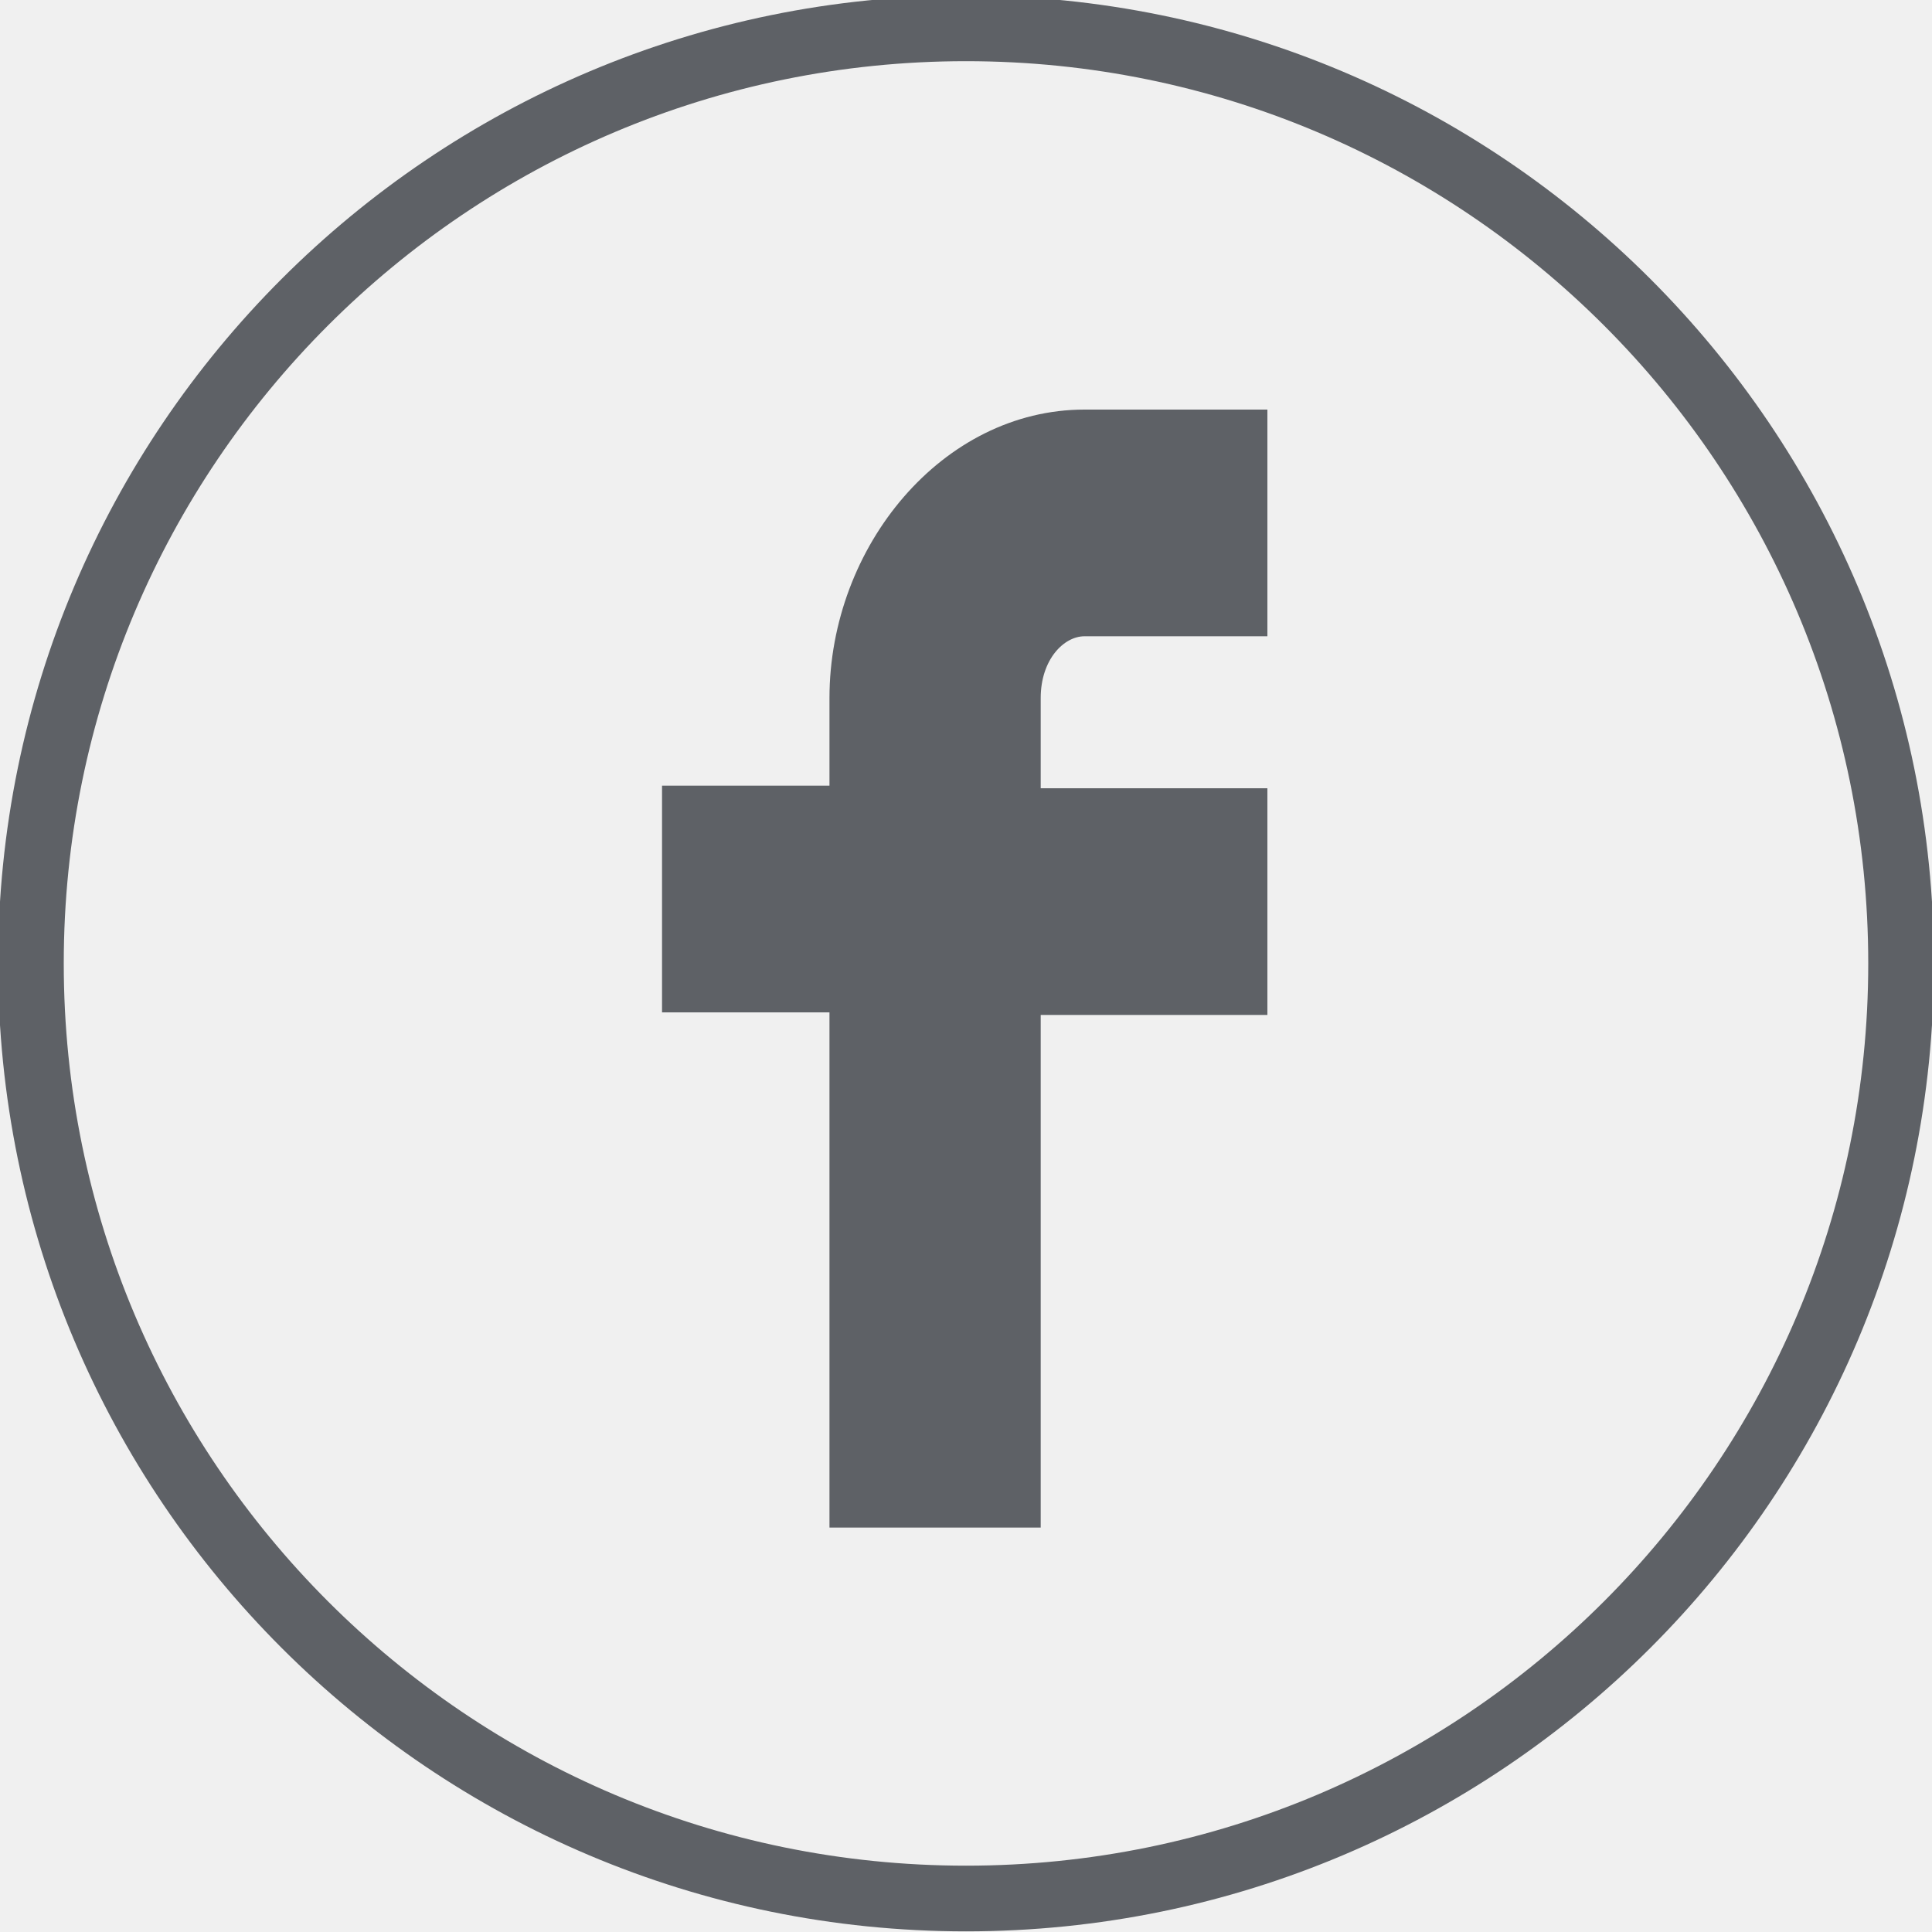
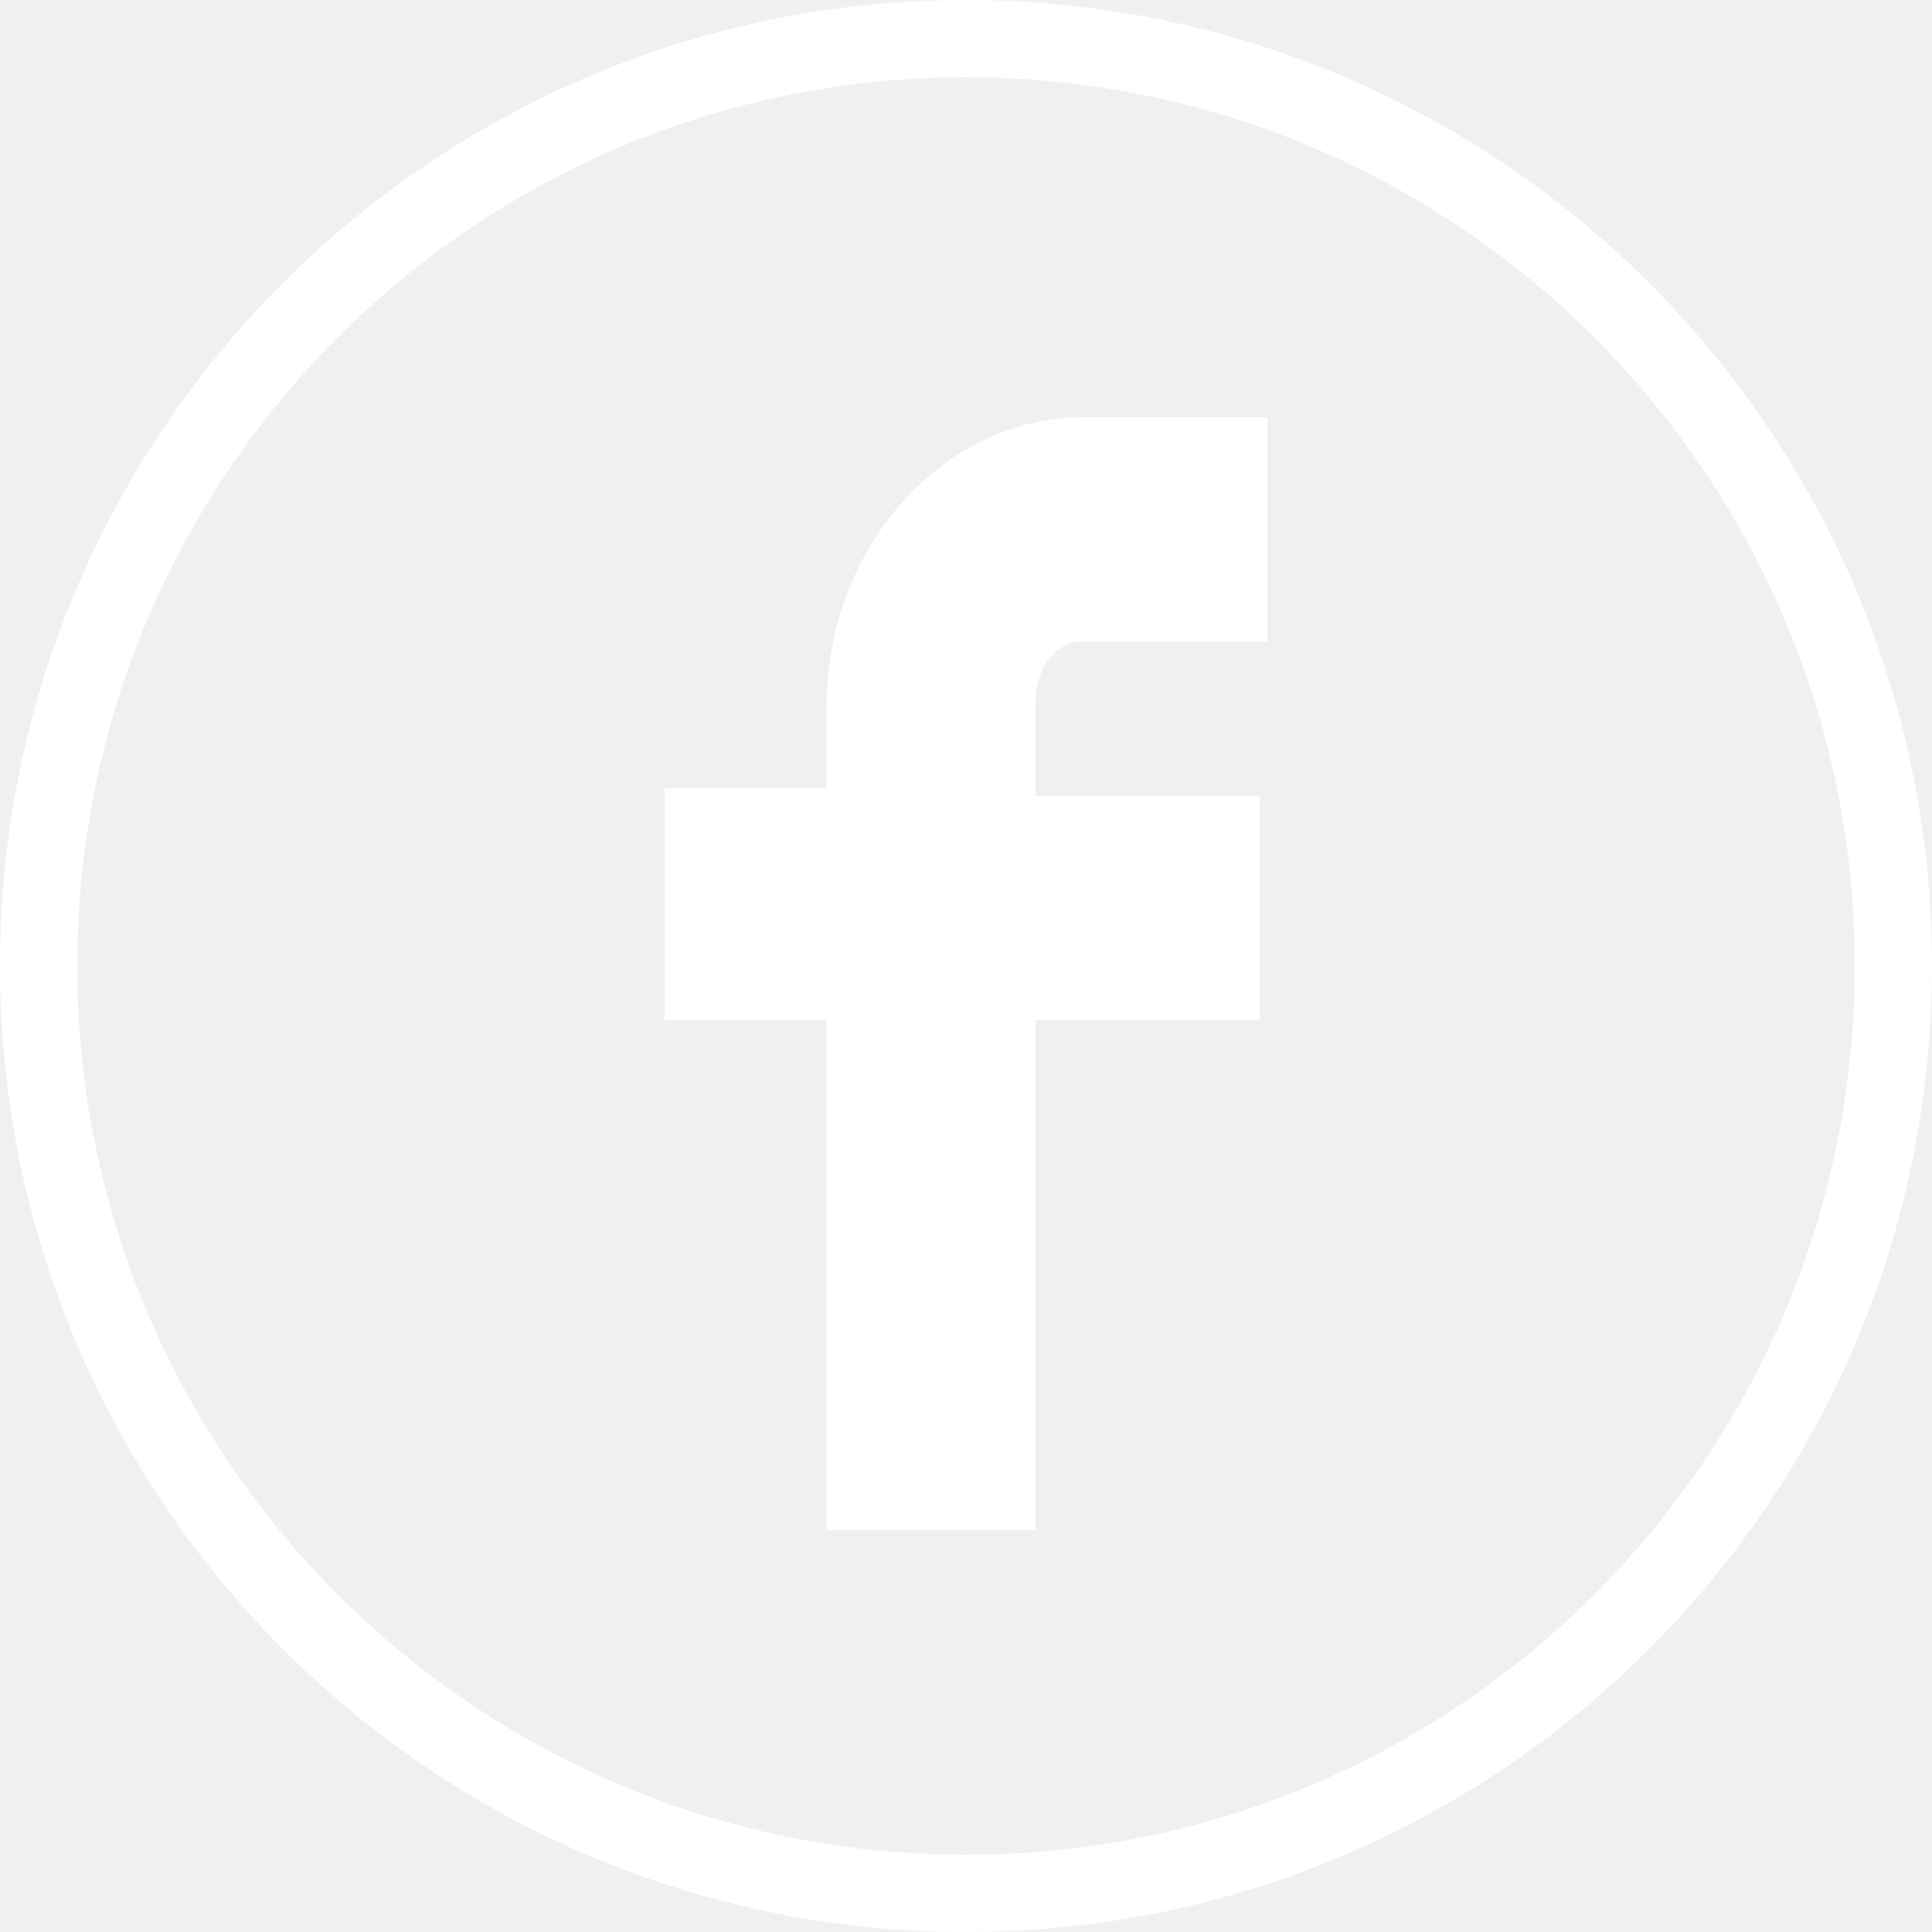
- <svg xmlns="http://www.w3.org/2000/svg" version="1.1" id="Laag_1" x="0px" y="0px" viewBox="0 0 75 75" style="enable-background:new 0 0 75 75;" xml:space="preserve">
+ <svg xmlns="http://www.w3.org/2000/svg" version="1.1" id="Laag_1" x="0px" y="0px" viewBox="0 0 25 25" style="enable-background:new 0 0 25 25;" xml:space="preserve">
  <style type="text/css">
- 	.st0{fill:none;stroke:#5E6166;stroke-width:2.55;stroke-miterlimit:10;}
- 	.st1{fill:#5E6166;}
+ 	.st0{fill:none;stroke:#FFFFFF;stroke-miterlimit:10;}
+ 	.st1{fill:#FFFFFF;}
</style>
+   <circle class="st0" cx="12.5" cy="12.5" r="12" />
  <g>
-     <circle class="st0" cx="37.5" cy="37.4" r="36.3" />
-     <g>
-       <g>
-         <path class="st1" d="M25.7,39.3v-8.8h6.5v-3.4c0-5.9,4.4-11.2,9.9-11.2h7.1v8.8h-7.1c-0.8,0-1.7,0.9-1.7,2.4v3.5h8.8v8.8h-8.8     v19.9h-8.2V39.3H25.7z" />
-       </g>
-     </g>
+     <path class="st1" d="M8.6,13.1v-2.9h2.1V9.1c0-2,1.5-3.7,3.3-3.7h2.4v2.9H14c-0.3,0-0.6,0.3-0.6,0.8v1.2h2.9v2.9h-2.9v6.6h-2.7   v-6.6H8.6z" />
  </g>
</svg>
